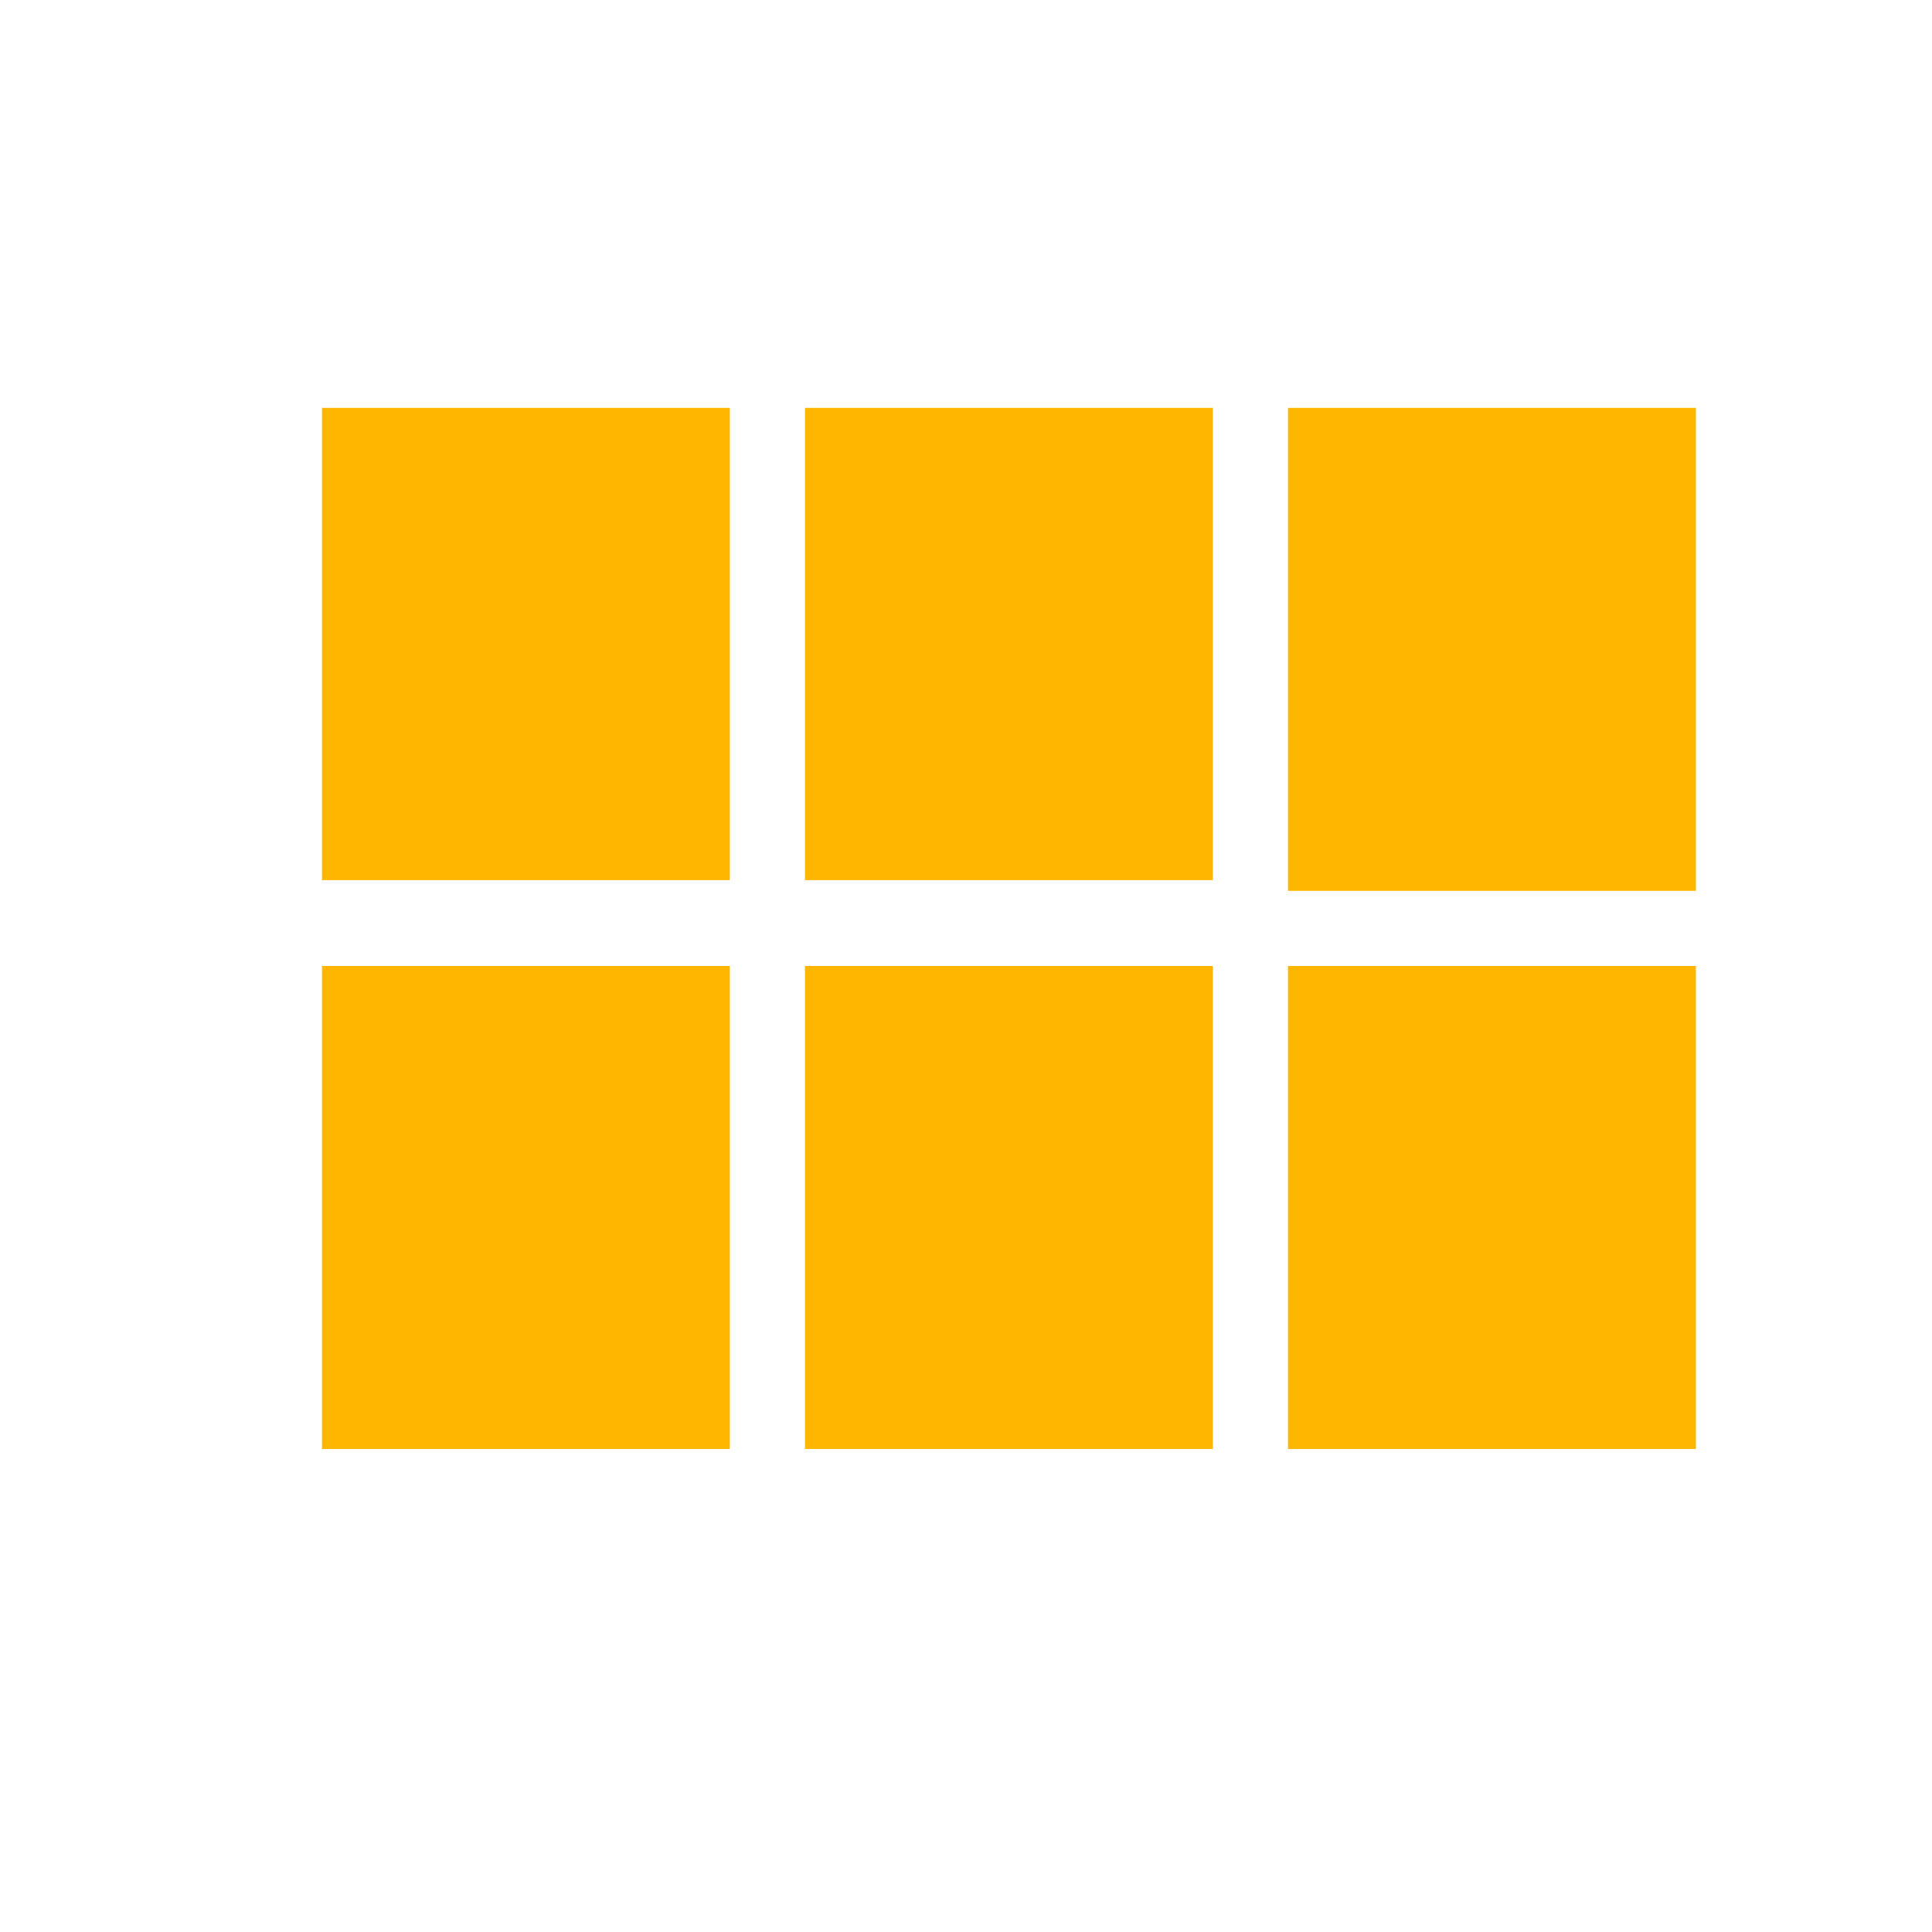
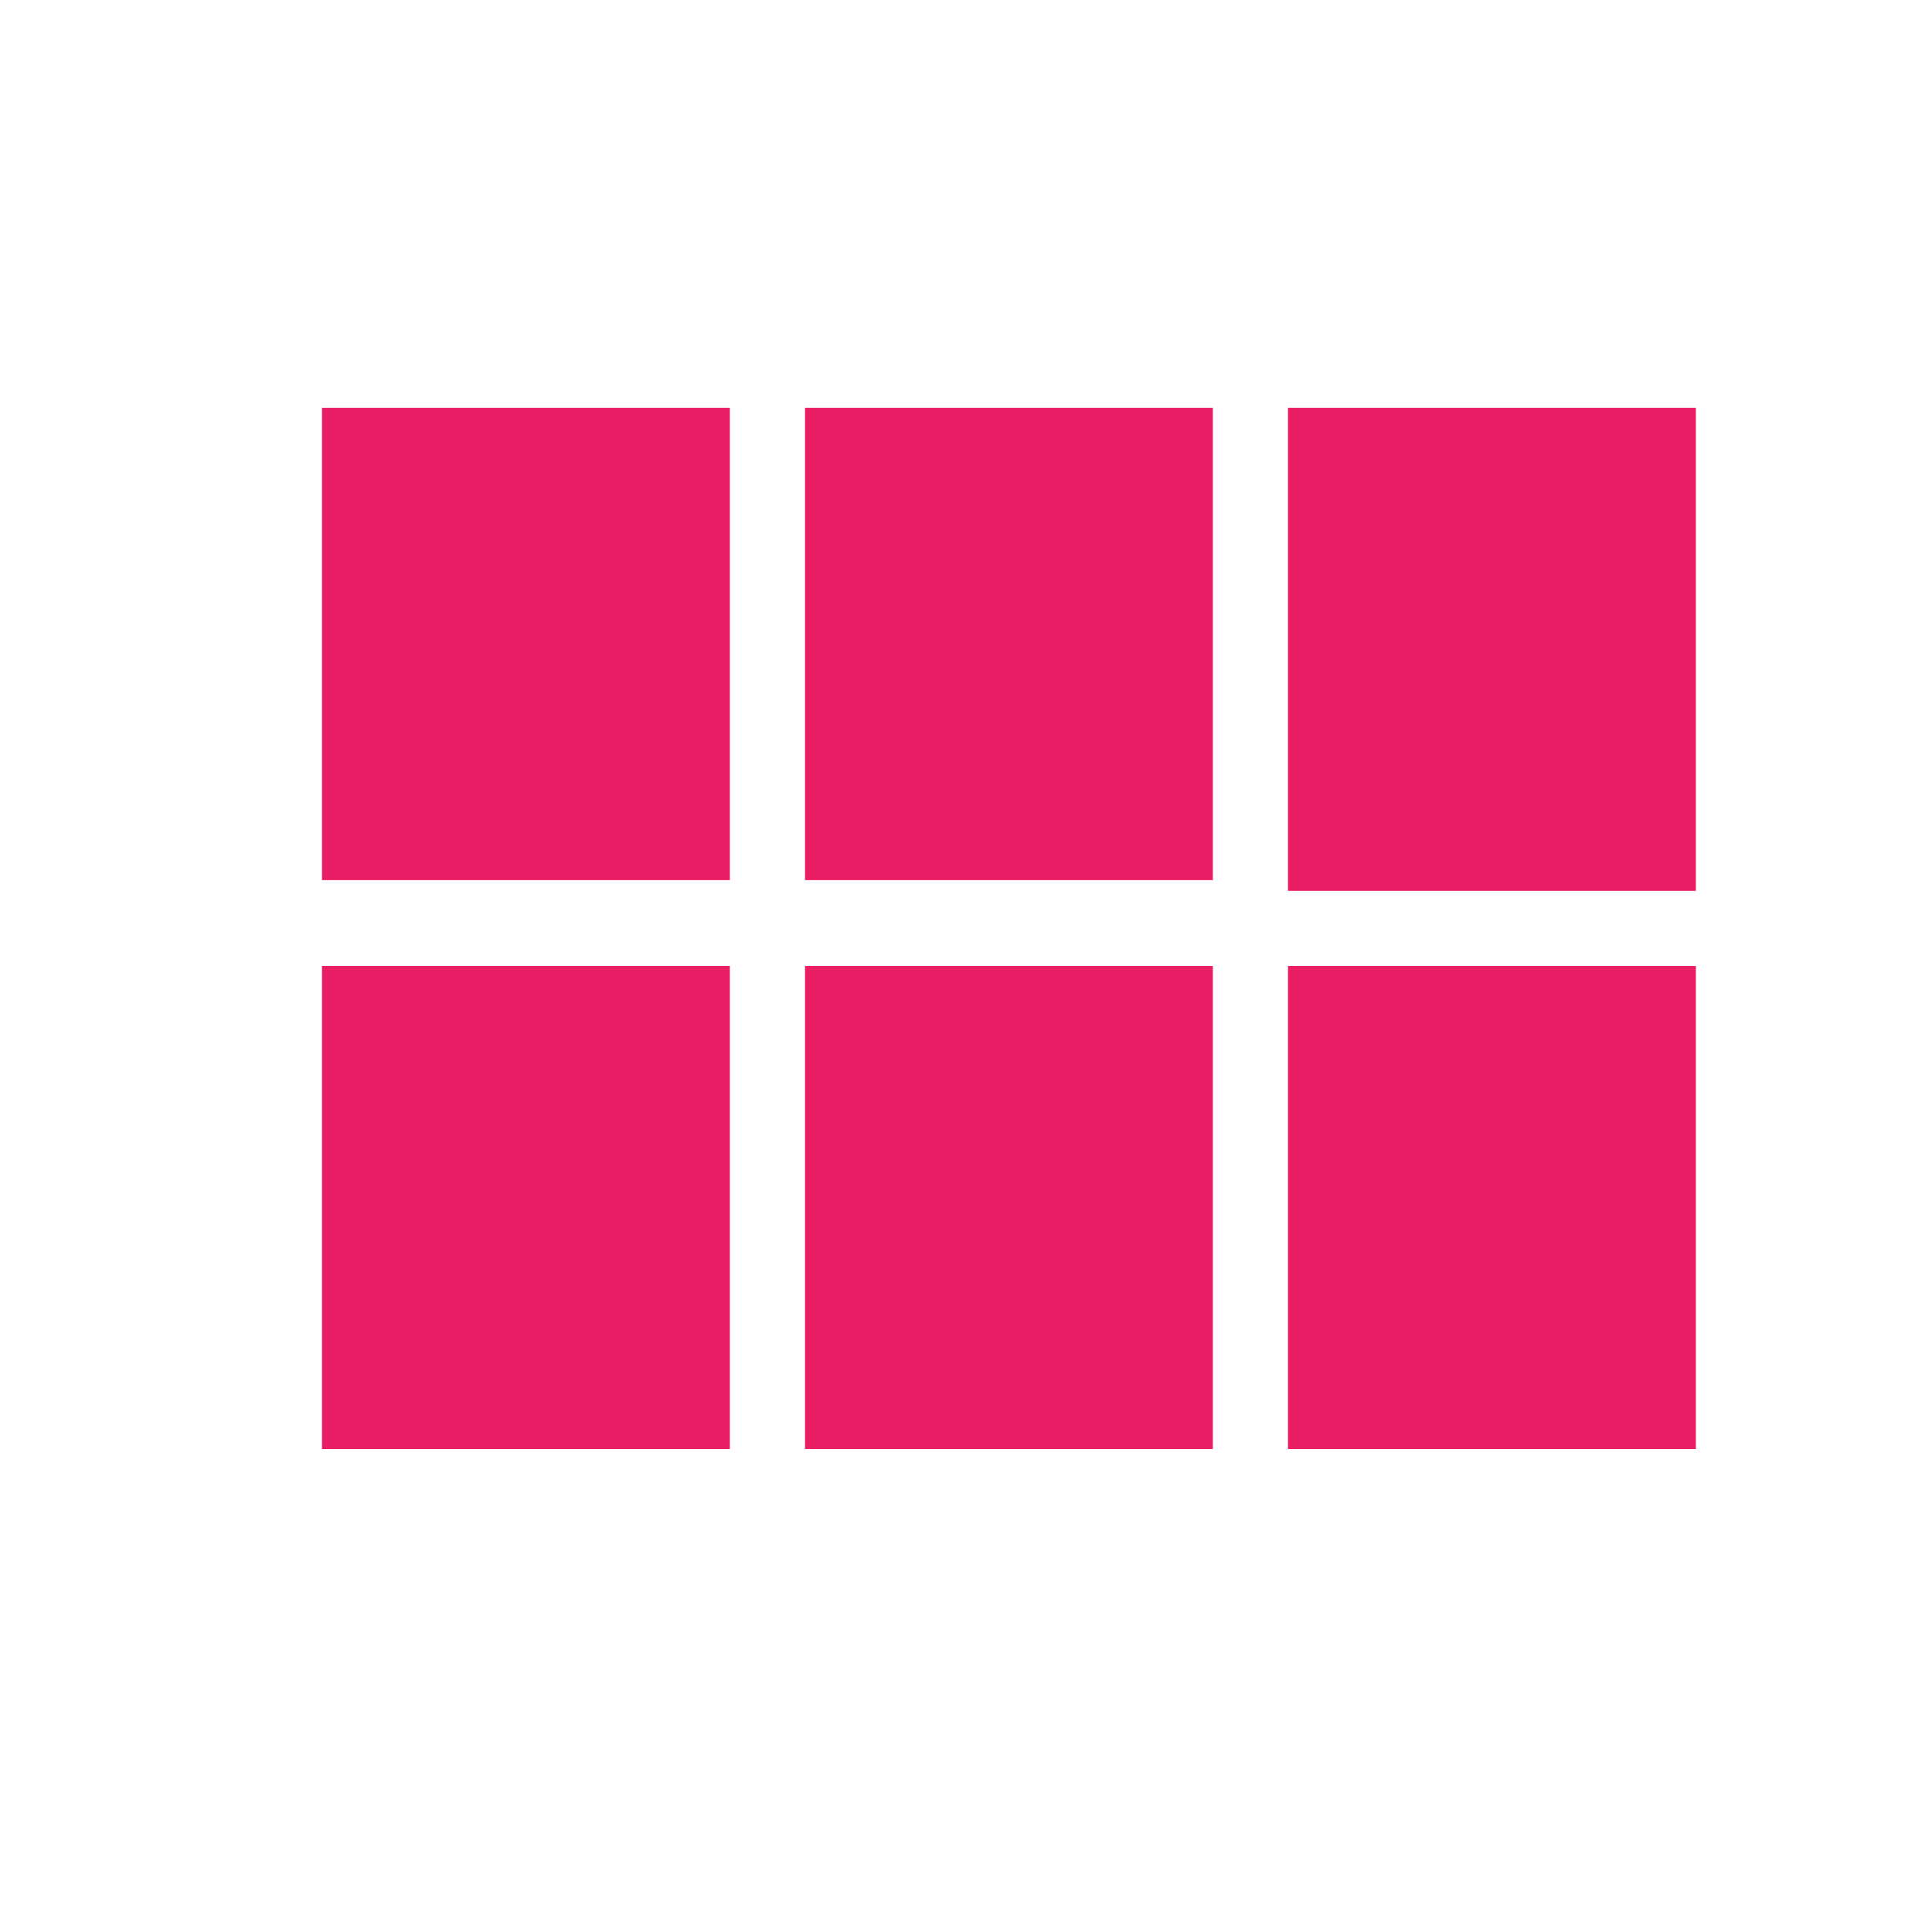
- <svg xmlns="http://www.w3.org/2000/svg" version="1.1" id="Layer_1" x="0px" y="0px" width="18px" height="18px" viewBox="0 0 18 18" style="enable-background:new 0 0 18 18;" xml:space="preserve">
-   <style type="text/css">
- 	.st0{fill:#FFB600;}
- 	.st1{fill:none;}
- </style>
-   <path class="st0" d="M3,8.2h3.8V3.8H3V8.2z M3,13.5h3.8V9H3V13.5z M7.5,13.5h3.8V9H7.5V13.5z M12,13.5h3.8V9H12V13.5z M7.5,8.2h3.8  V3.8H7.5V8.2z M12,3.8v4.5h3.8V3.8H12z" />
-   <path class="st1" d="M0,0h18v18H0V0z" />
+ <svg xmlns="http://www.w3.org/2000/svg" viewBox="0 0 18 18" width="18" height="18">
+   <style>
+ 		tspan { white-space:pre }
+ 		.shp0 { fill: #ea1e65 } 
+ 		.shp1 { fill: none } 
+ 	</style>
+   <path id="Layer" class="shp0" d="M3 8.2L6.8 8.2L6.8 3.8L3 3.8L3 8.2ZM3 13.5L6.8 13.5L6.8 9L3 9L3 13.5ZM7.5 13.5L11.3 13.5L11.3 9L7.5 9L7.5 13.5ZM12 13.5L15.8 13.5L15.8 9L12 9L12 13.5ZM7.5 8.2L11.3 8.2L11.3 3.8L7.5 3.8L7.5 8.2ZM12 3.8L12 8.3L15.8 8.3L15.8 3.8L12 3.8Z" />
+   <path id="Layer" class="shp1" d="M0 0L18 0L18 18L0 18L0 0Z" />
</svg>
